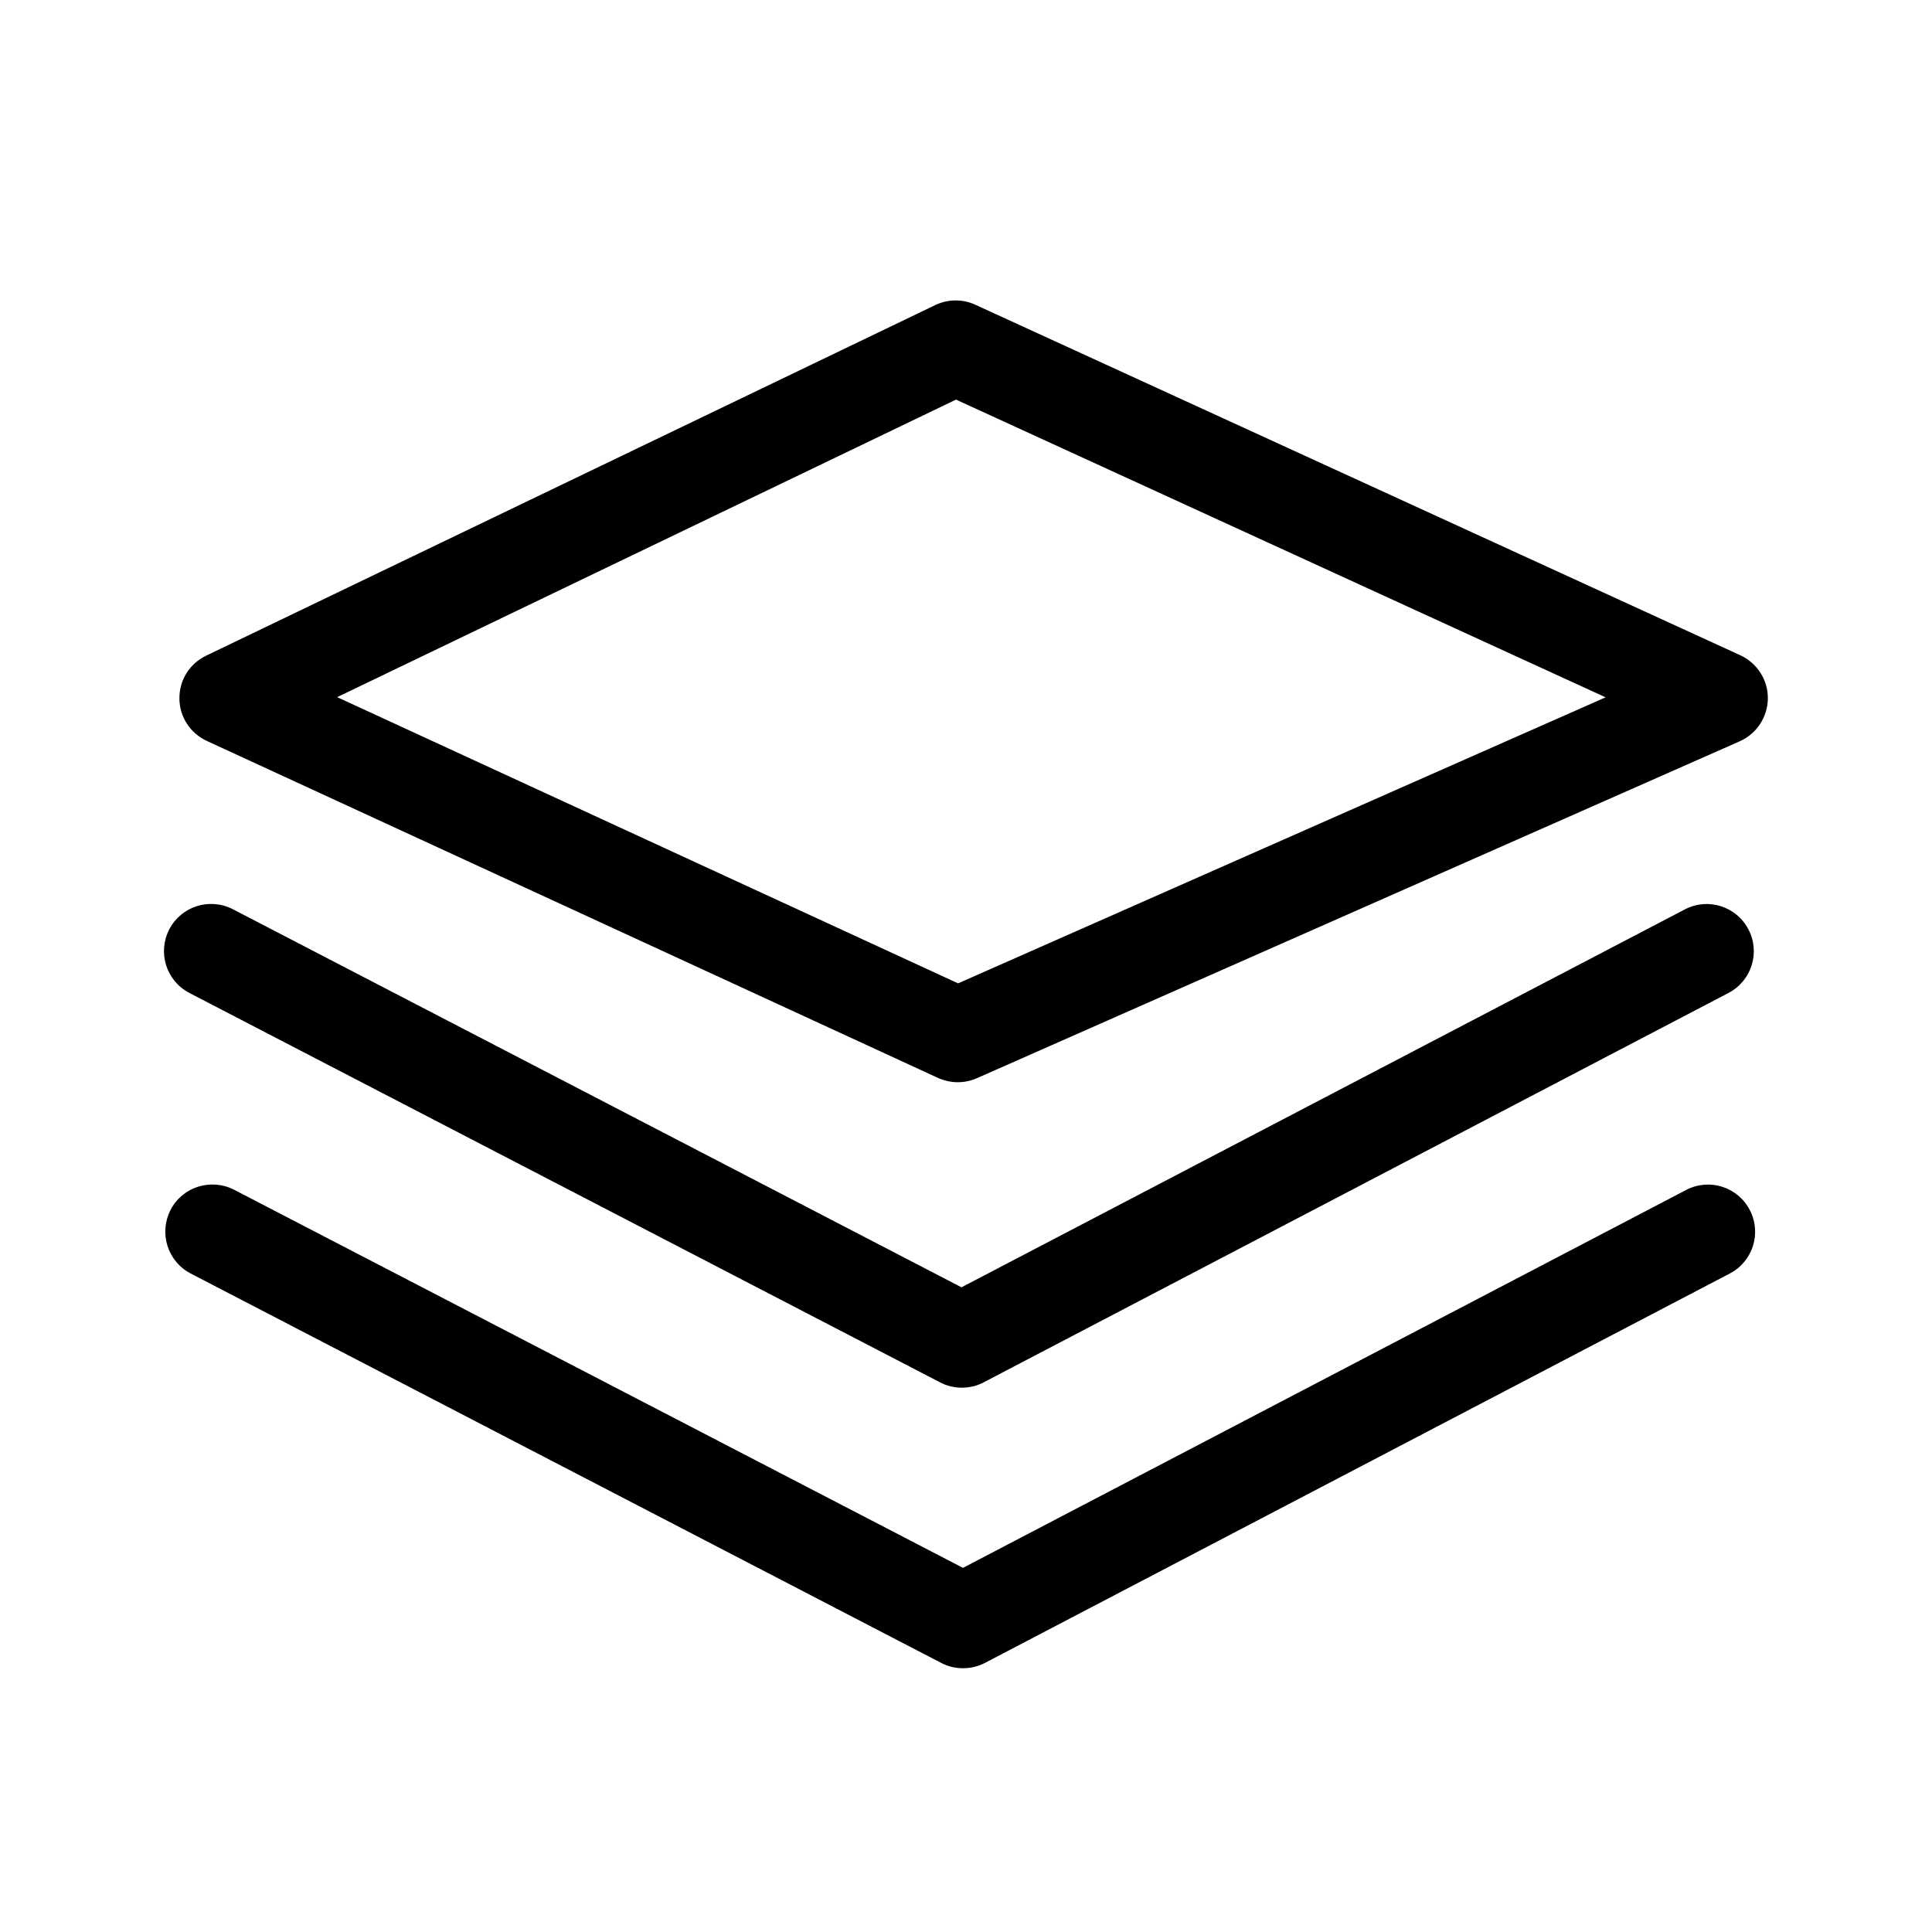
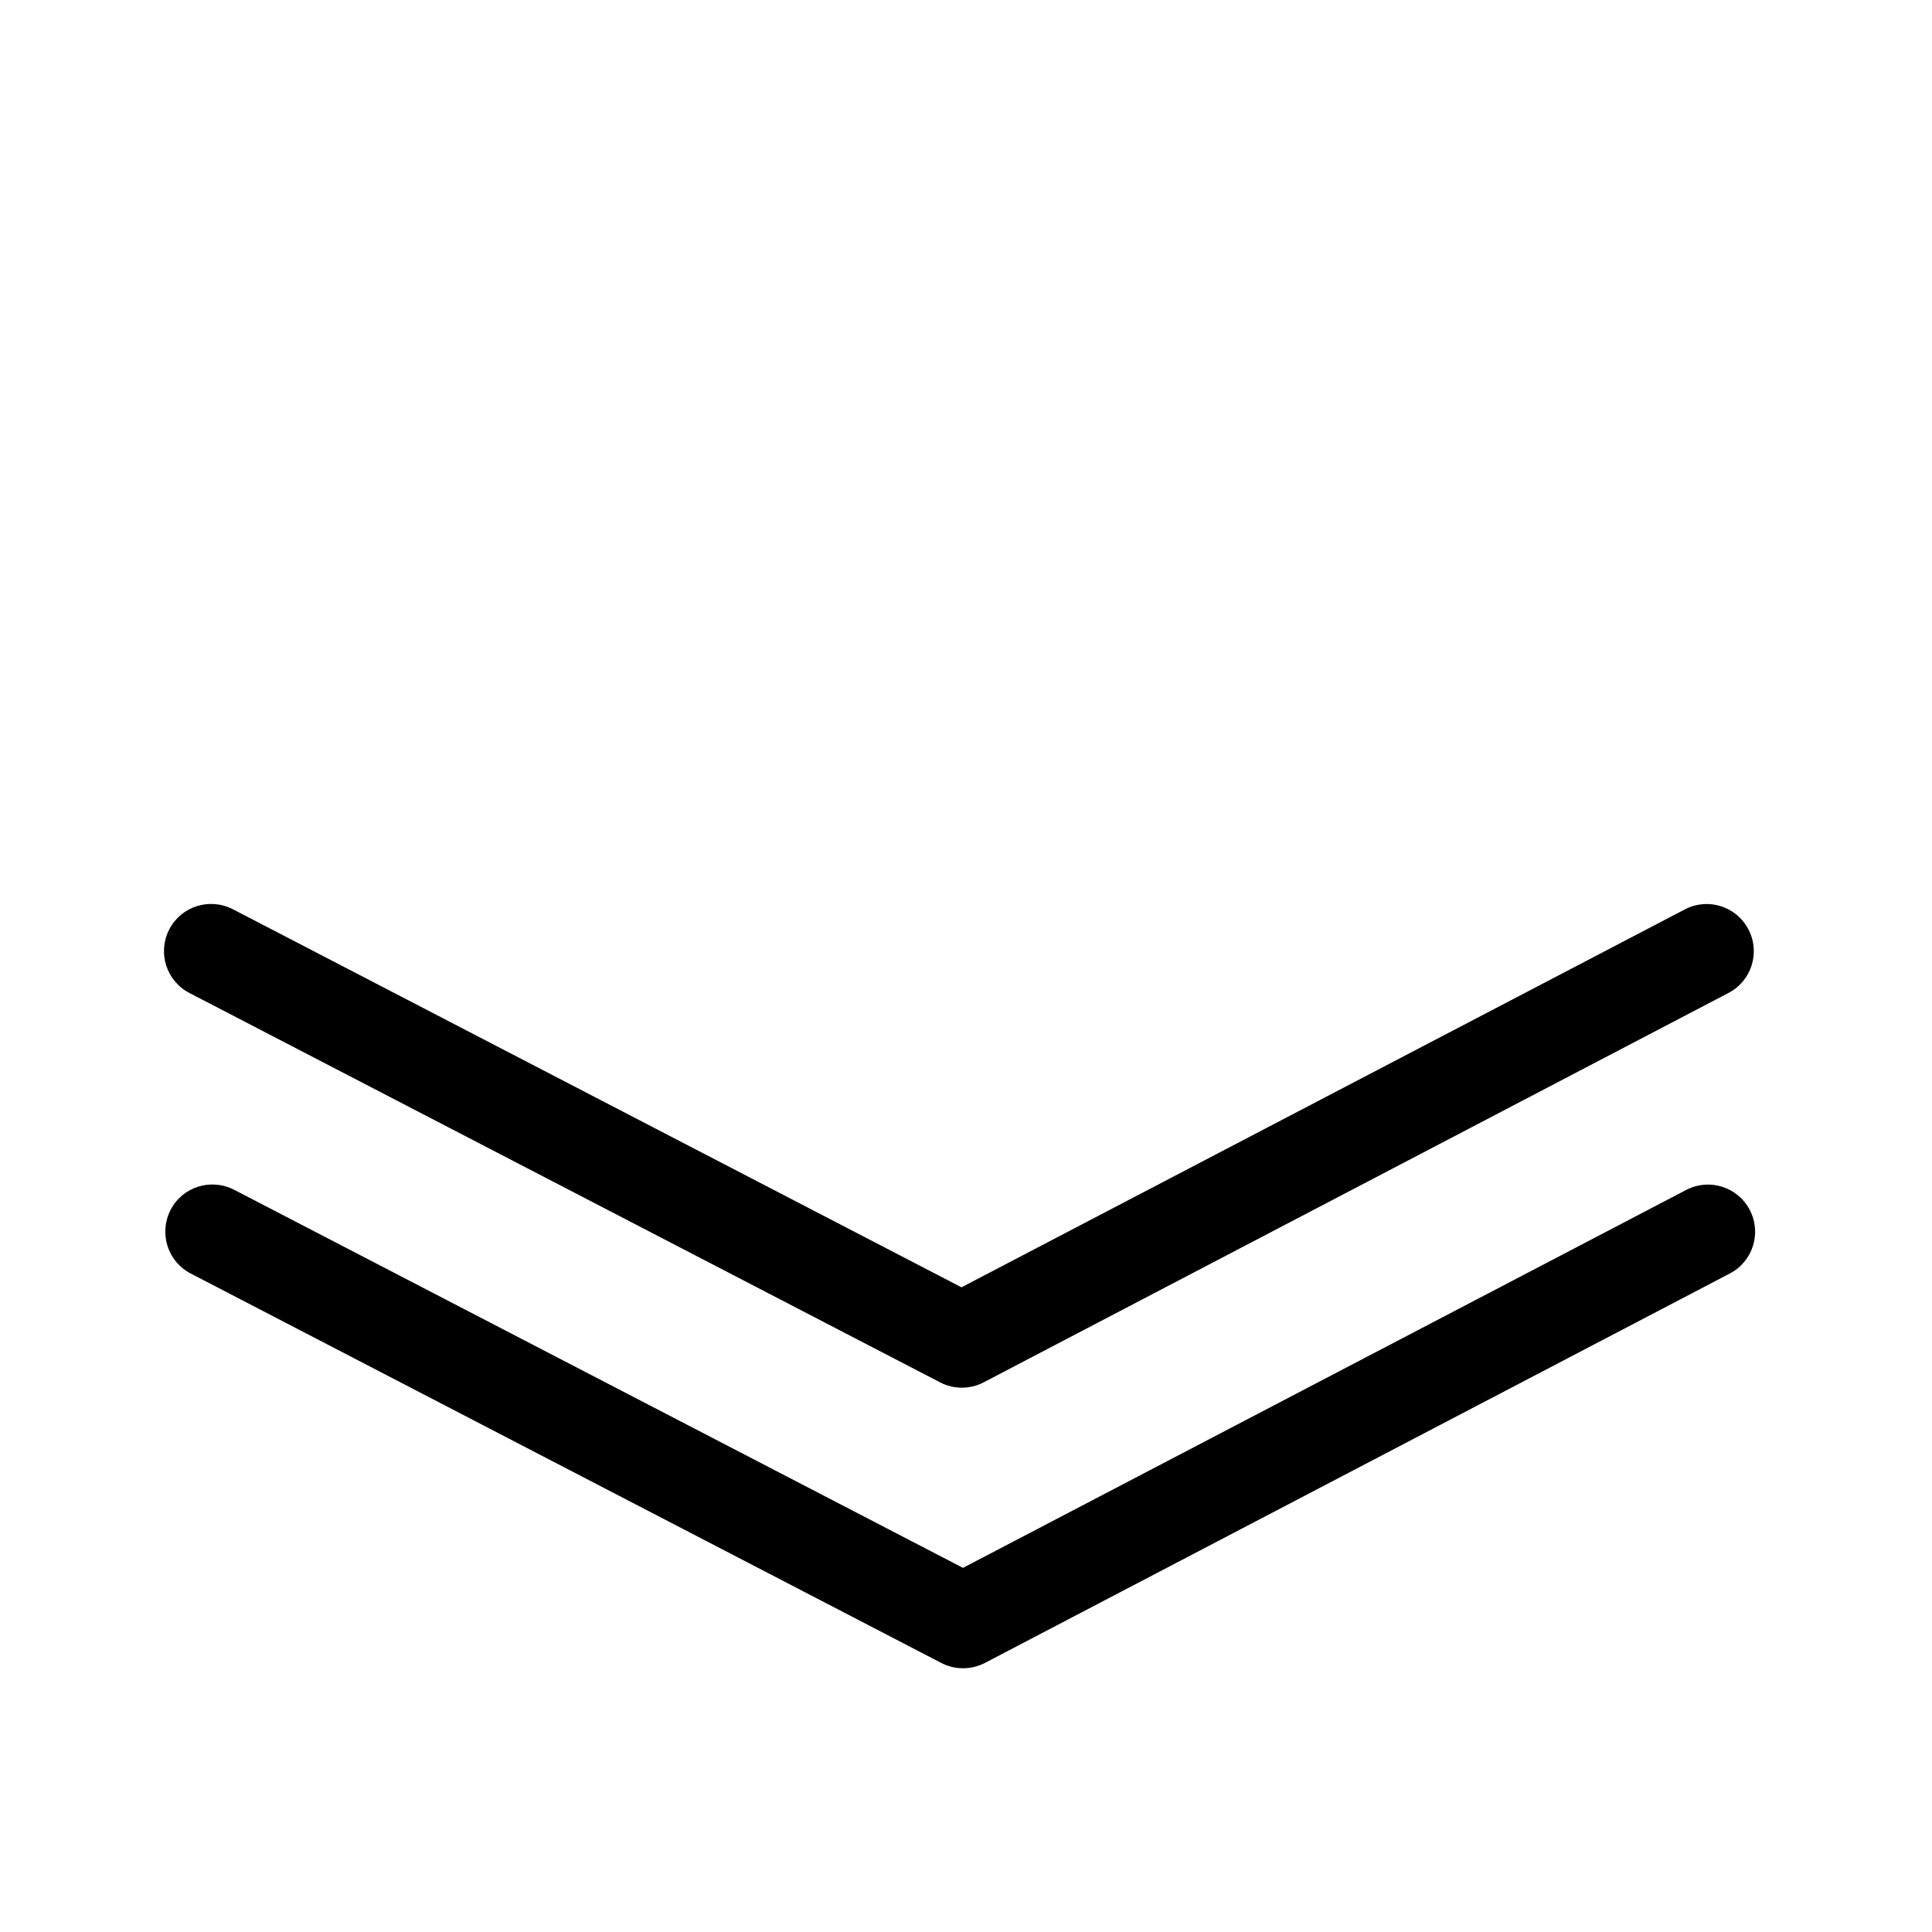
- <svg xmlns="http://www.w3.org/2000/svg" viewBox="0 0 1024 1024" version="1.1" width="24" height="24">
-   <path d="M507.6 573.6c-3.6 0-7.1-0.8-10.5-2.3L109.6 392.7c-8.8-4.1-14.5-12.8-14.5-22.5-0.1-9.7 5.4-18.5 14.2-22.7l386.4-185.8c6.7-3.2 14.5-3.3 21.2-0.2l405.5 185.8c8.9 4.1 14.7 13.1 14.6 22.9s-5.9 18.7-14.9 22.7L517.7 571.5c-3.2 1.4-6.6 2.1-10.1 2.1zM178.7 369.5l329.1 151.7L851 369.6 506.7 211.8l-328 157.7z" p-id="8813" />
+ <svg xmlns="http://www.w3.org/2000/svg" viewBox="0 0 1024 1024" version="1.1" width="24" height="24" fill="currentColor">
  <path d="M509.8 735.5c-4 0-7.9-0.9-11.5-2.8L100.4 526.3c-12.3-6.4-17-21.4-10.7-33.7 6.4-12.3 21.4-17 33.7-10.7l386.2 200.4L893 482c12.2-6.4 27.3-1.7 33.7 10.6 6.4 12.2 1.7 27.3-10.6 33.7L521.3 732.7c-3.6 1.9-7.6 2.8-11.5 2.8z" p-id="8814" />
  <path d="M510.4 884.2c-4 0-7.9-0.9-11.5-2.8L101.1 675c-12.3-6.4-17-21.4-10.7-33.7s21.4-17 33.7-10.7L510.4 831l383.3-200.3c12.2-6.4 27.3-1.7 33.7 10.6 6.4 12.2 1.7 27.3-10.6 33.7L522 881.4c-3.7 1.9-7.6 2.8-11.6 2.8z" />
</svg>
